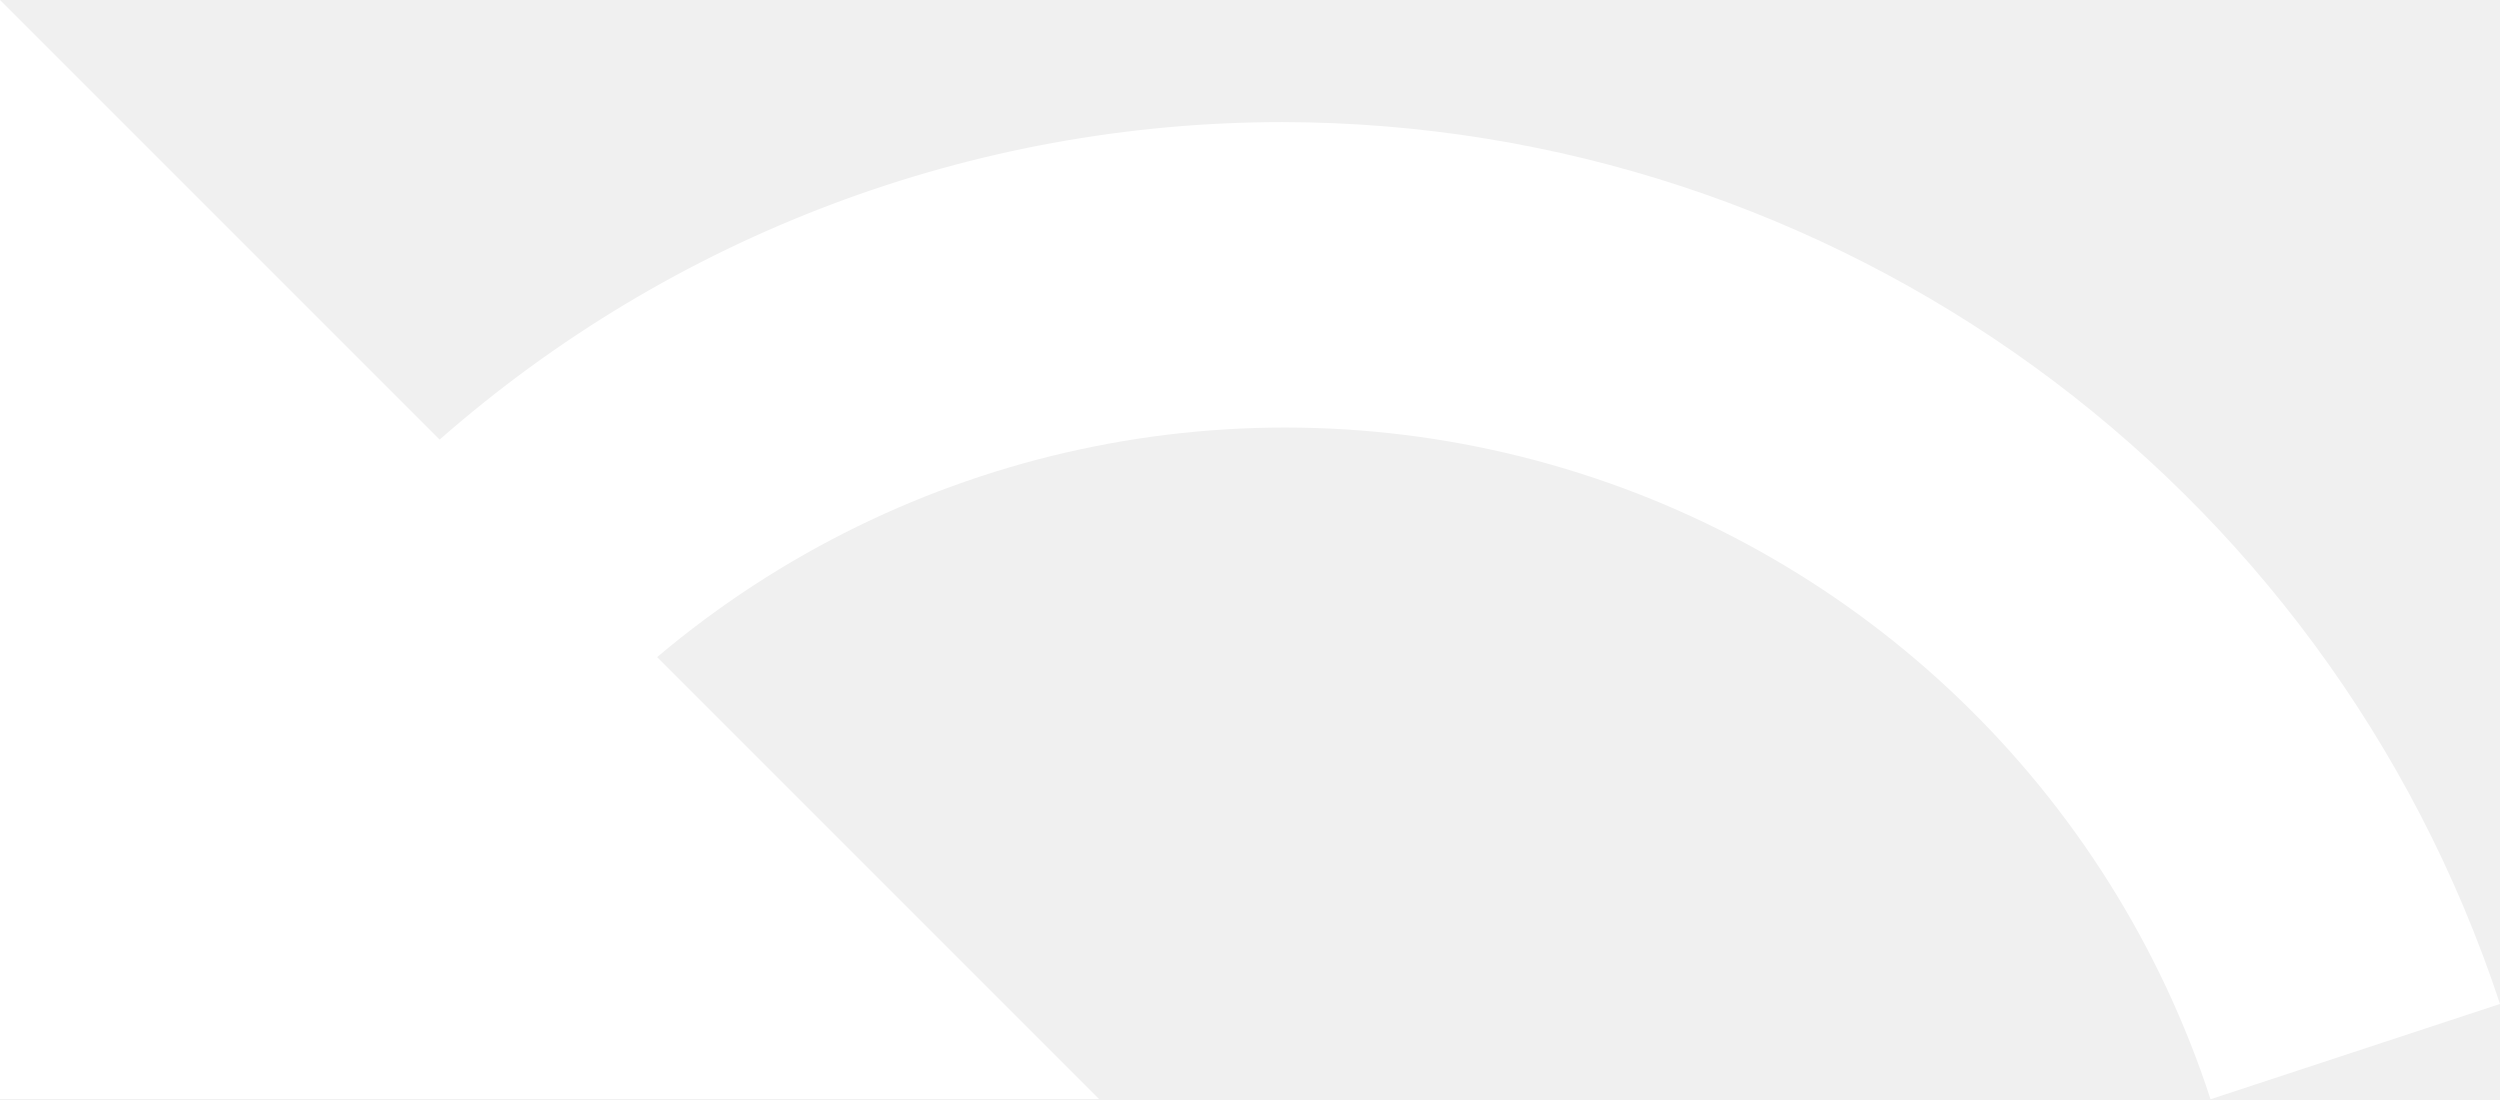
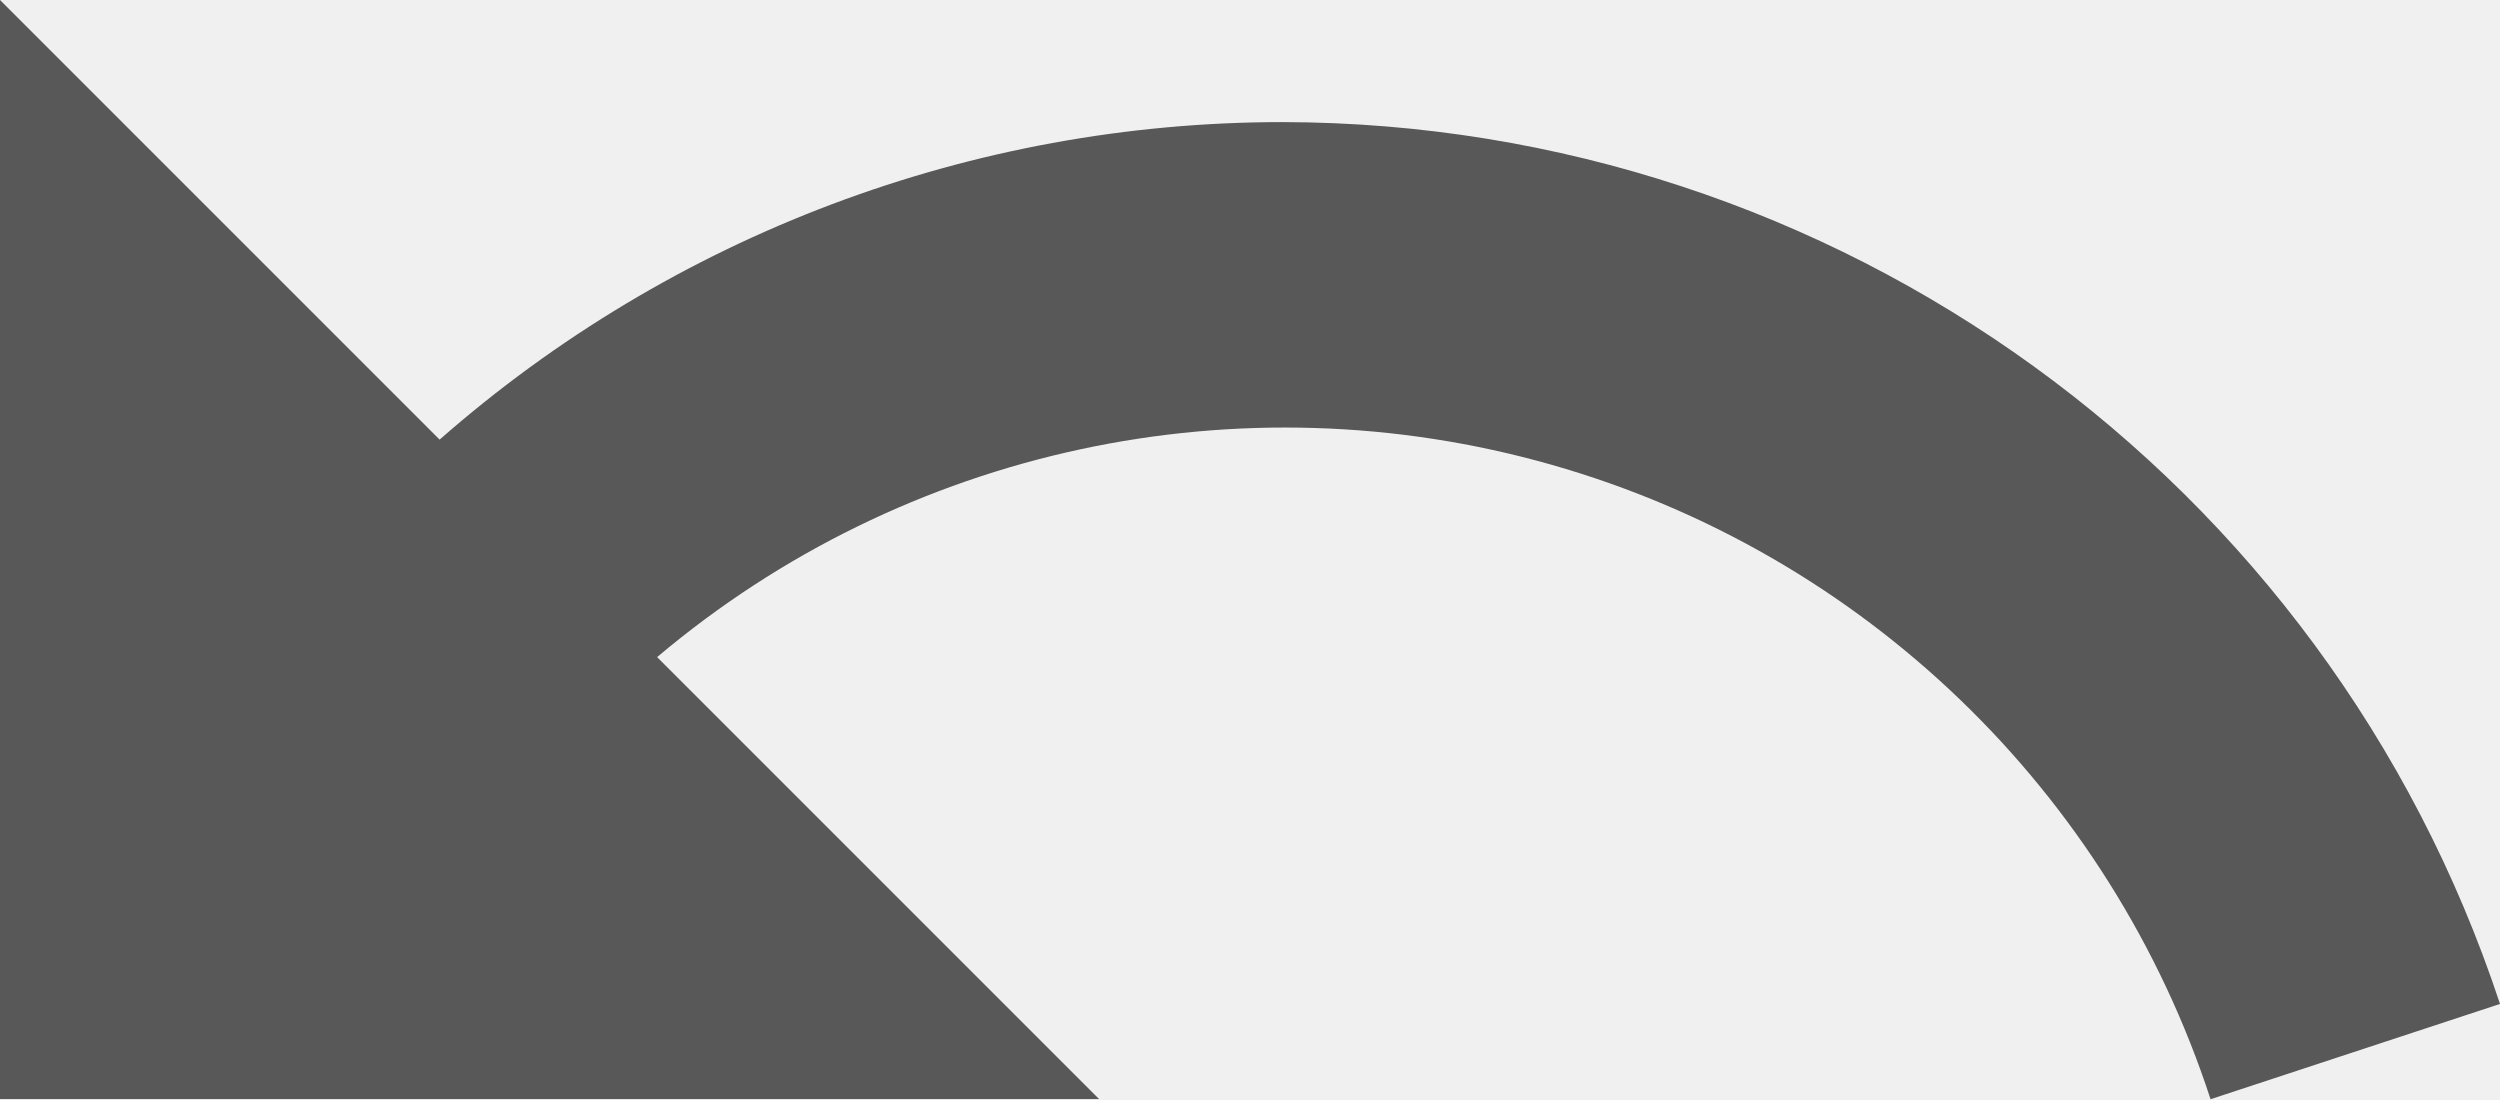
<svg xmlns="http://www.w3.org/2000/svg" width="20.046" height="8.813" viewBox="0 0 20.046 8.813">
-   <path id="Icon_material-undo" data-name="Icon material-undo" d="M13.282,11.479a10.248,10.248,0,0,0-6.757,2.546L3,10.5v8.813h8.813L8.269,15.769a7.806,7.806,0,0,1,12.456,3.545l2.321-.764A10.3,10.3,0,0,0,13.282,11.479Z" transform="translate(-3 -10.5)" fill="white" />
+   <path id="Icon_material-undo" data-name="Icon material-undo" d="M13.282,11.479a10.248,10.248,0,0,0-6.757,2.546L3,10.5v8.813h8.813L8.269,15.769a7.806,7.806,0,0,1,12.456,3.545l2.321-.764A10.3,10.3,0,0,0,13.282,11.479Z" transform="translate(-3 -10.5)" fill="#585858" />
</svg>
